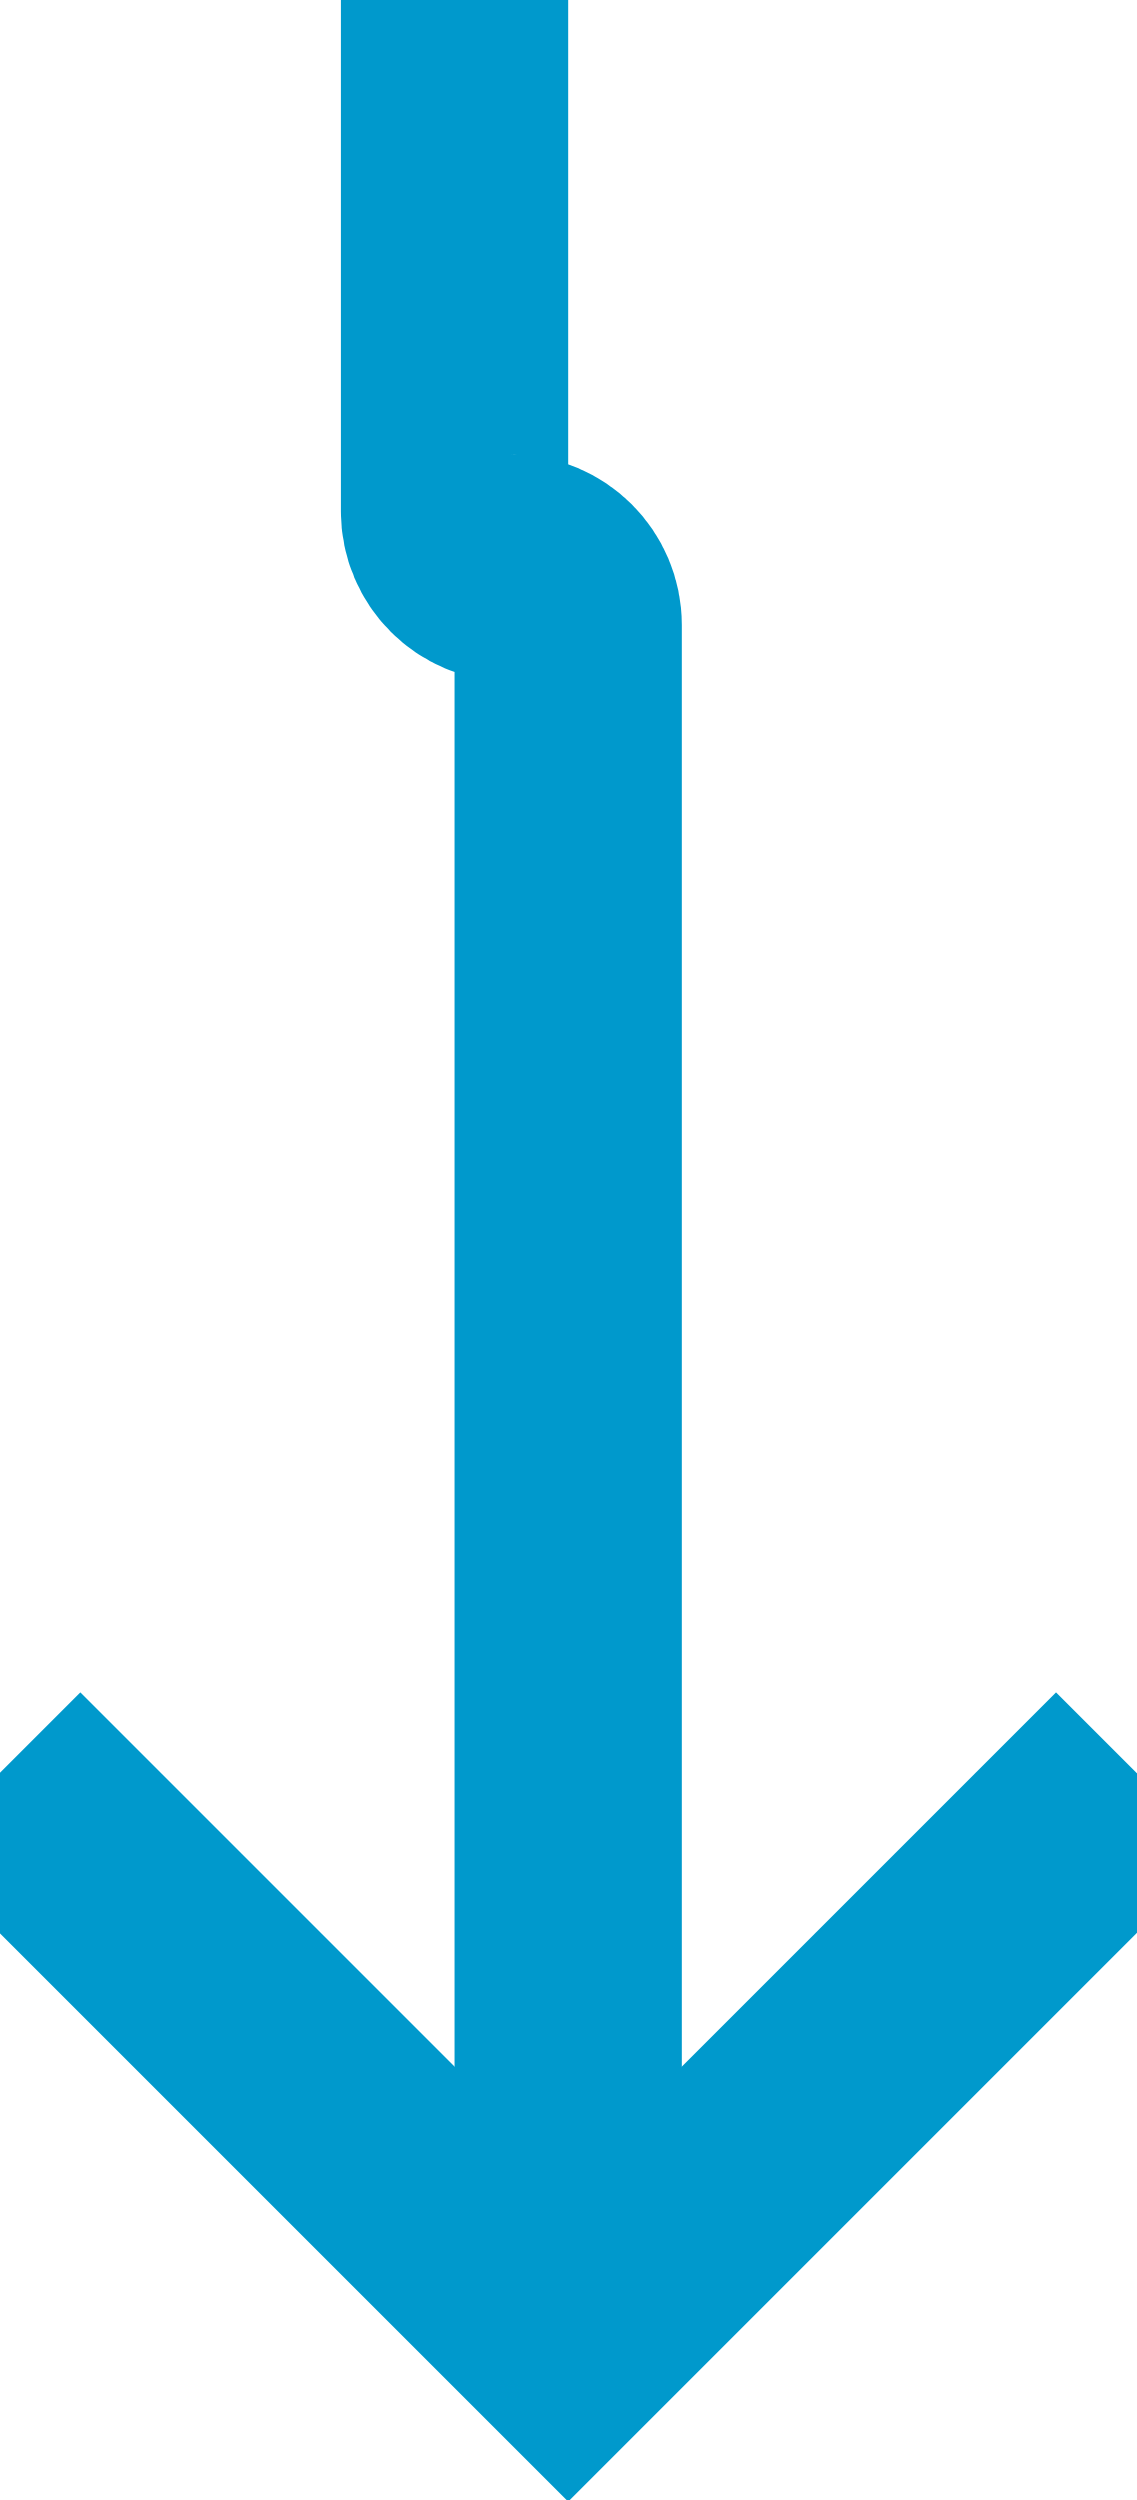
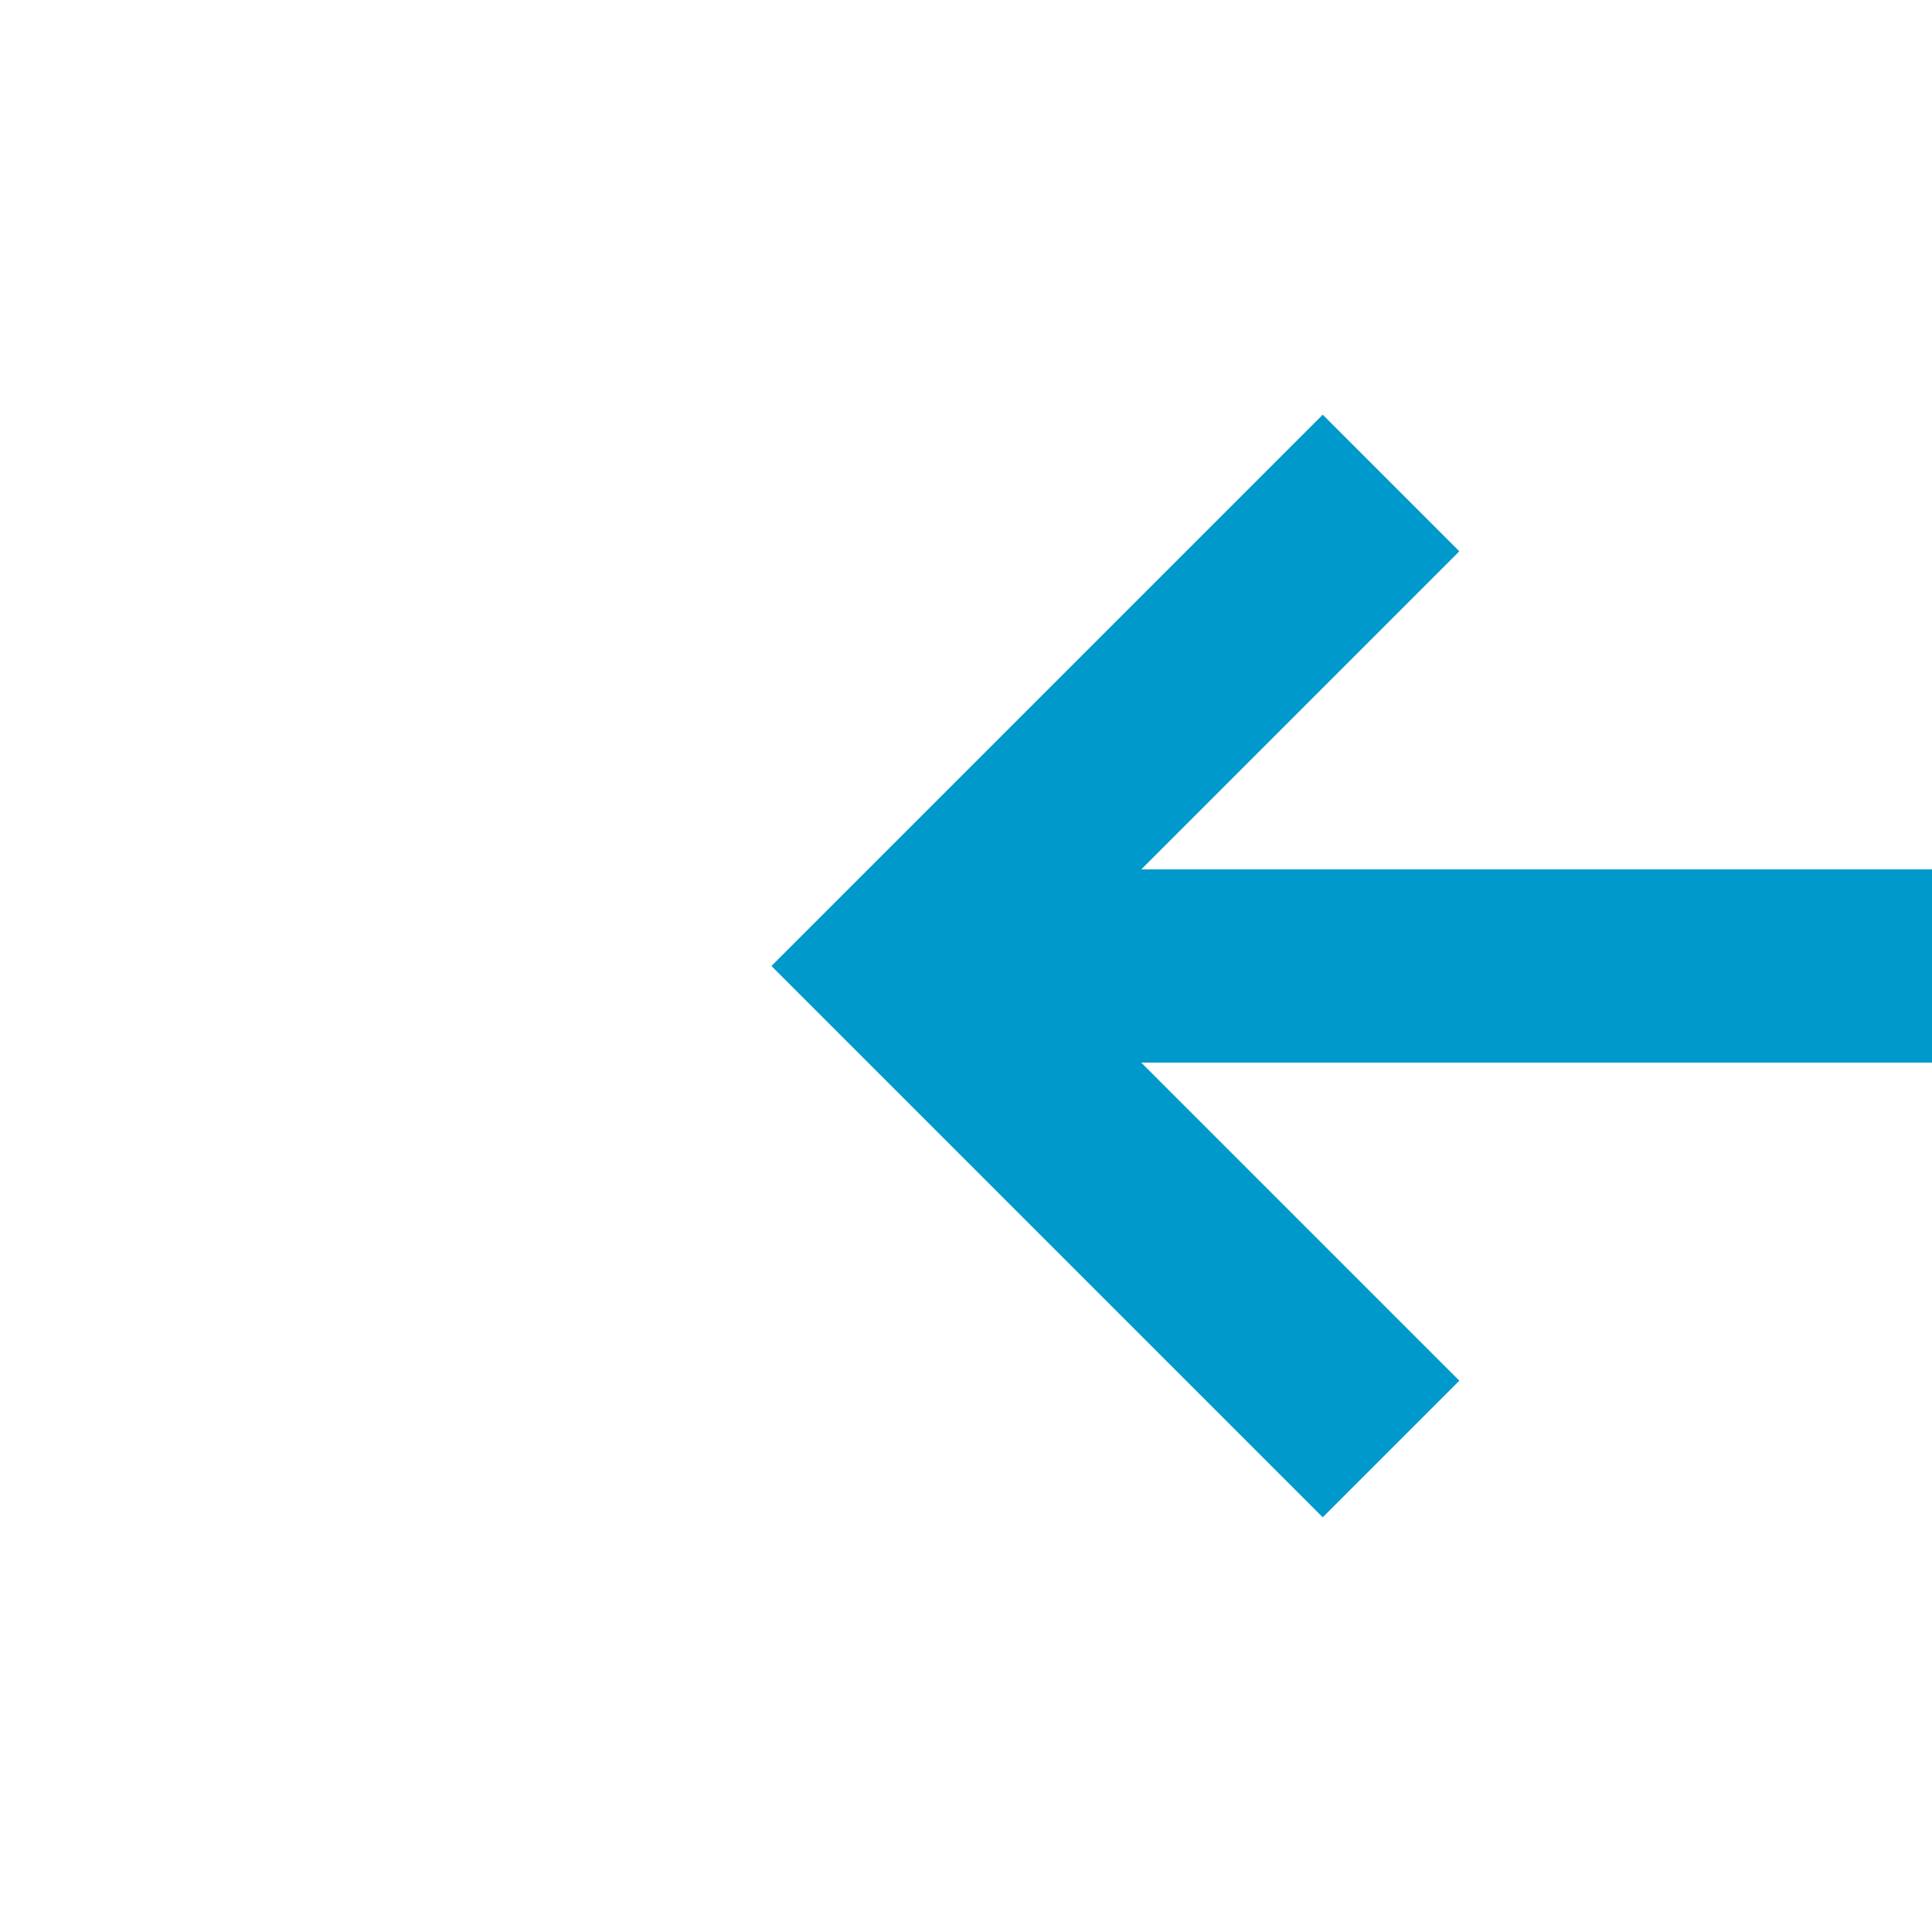
- <svg xmlns="http://www.w3.org/2000/svg" version="1.1" width="10px" height="22px" preserveAspectRatio="xMidYMin meet" viewBox="201 1505  8 22">
-   <path d="M 204 1489  L 204 1509.5  A 0.5 0.5 0 0 0 204.5 1510 A 0.5 0.5 0 0 1 205 1510.5 L 205 1525  " stroke-width="2" stroke="#0099cc" fill="none" />
-   <path d="M 209.293 1519.893  L 205 1524.186  L 200.707 1519.893  L 199.293 1521.307  L 204.293 1526.307  L 205 1527.014  L 205.707 1526.307  L 210.707 1521.307  L 209.293 1519.893  Z " fill-rule="nonzero" fill="#0099cc" stroke="none" />
+ <svg xmlns="http://www.w3.org/2000/svg" version="1.1" width="20px" height="20px" preserveAspectRatio="xMinYMid meet" viewBox="250 1842  20 18">
+   <path d="M 389 1783  L 389 1846  A 5 5 0 0 1 384 1851 L 260 1851  " stroke-width="2" stroke="#0099cc" fill="none" />
+   <path d="M 265.107 1855.293  L 260.814 1851  L 265.107 1846.707  L 263.693 1845.293  L 258.693 1850.293  L 257.986 1851  L 258.693 1851.707  L 263.693 1856.707  L 265.107 1855.293  Z " fill-rule="nonzero" fill="#0099cc" stroke="none" />
</svg>
